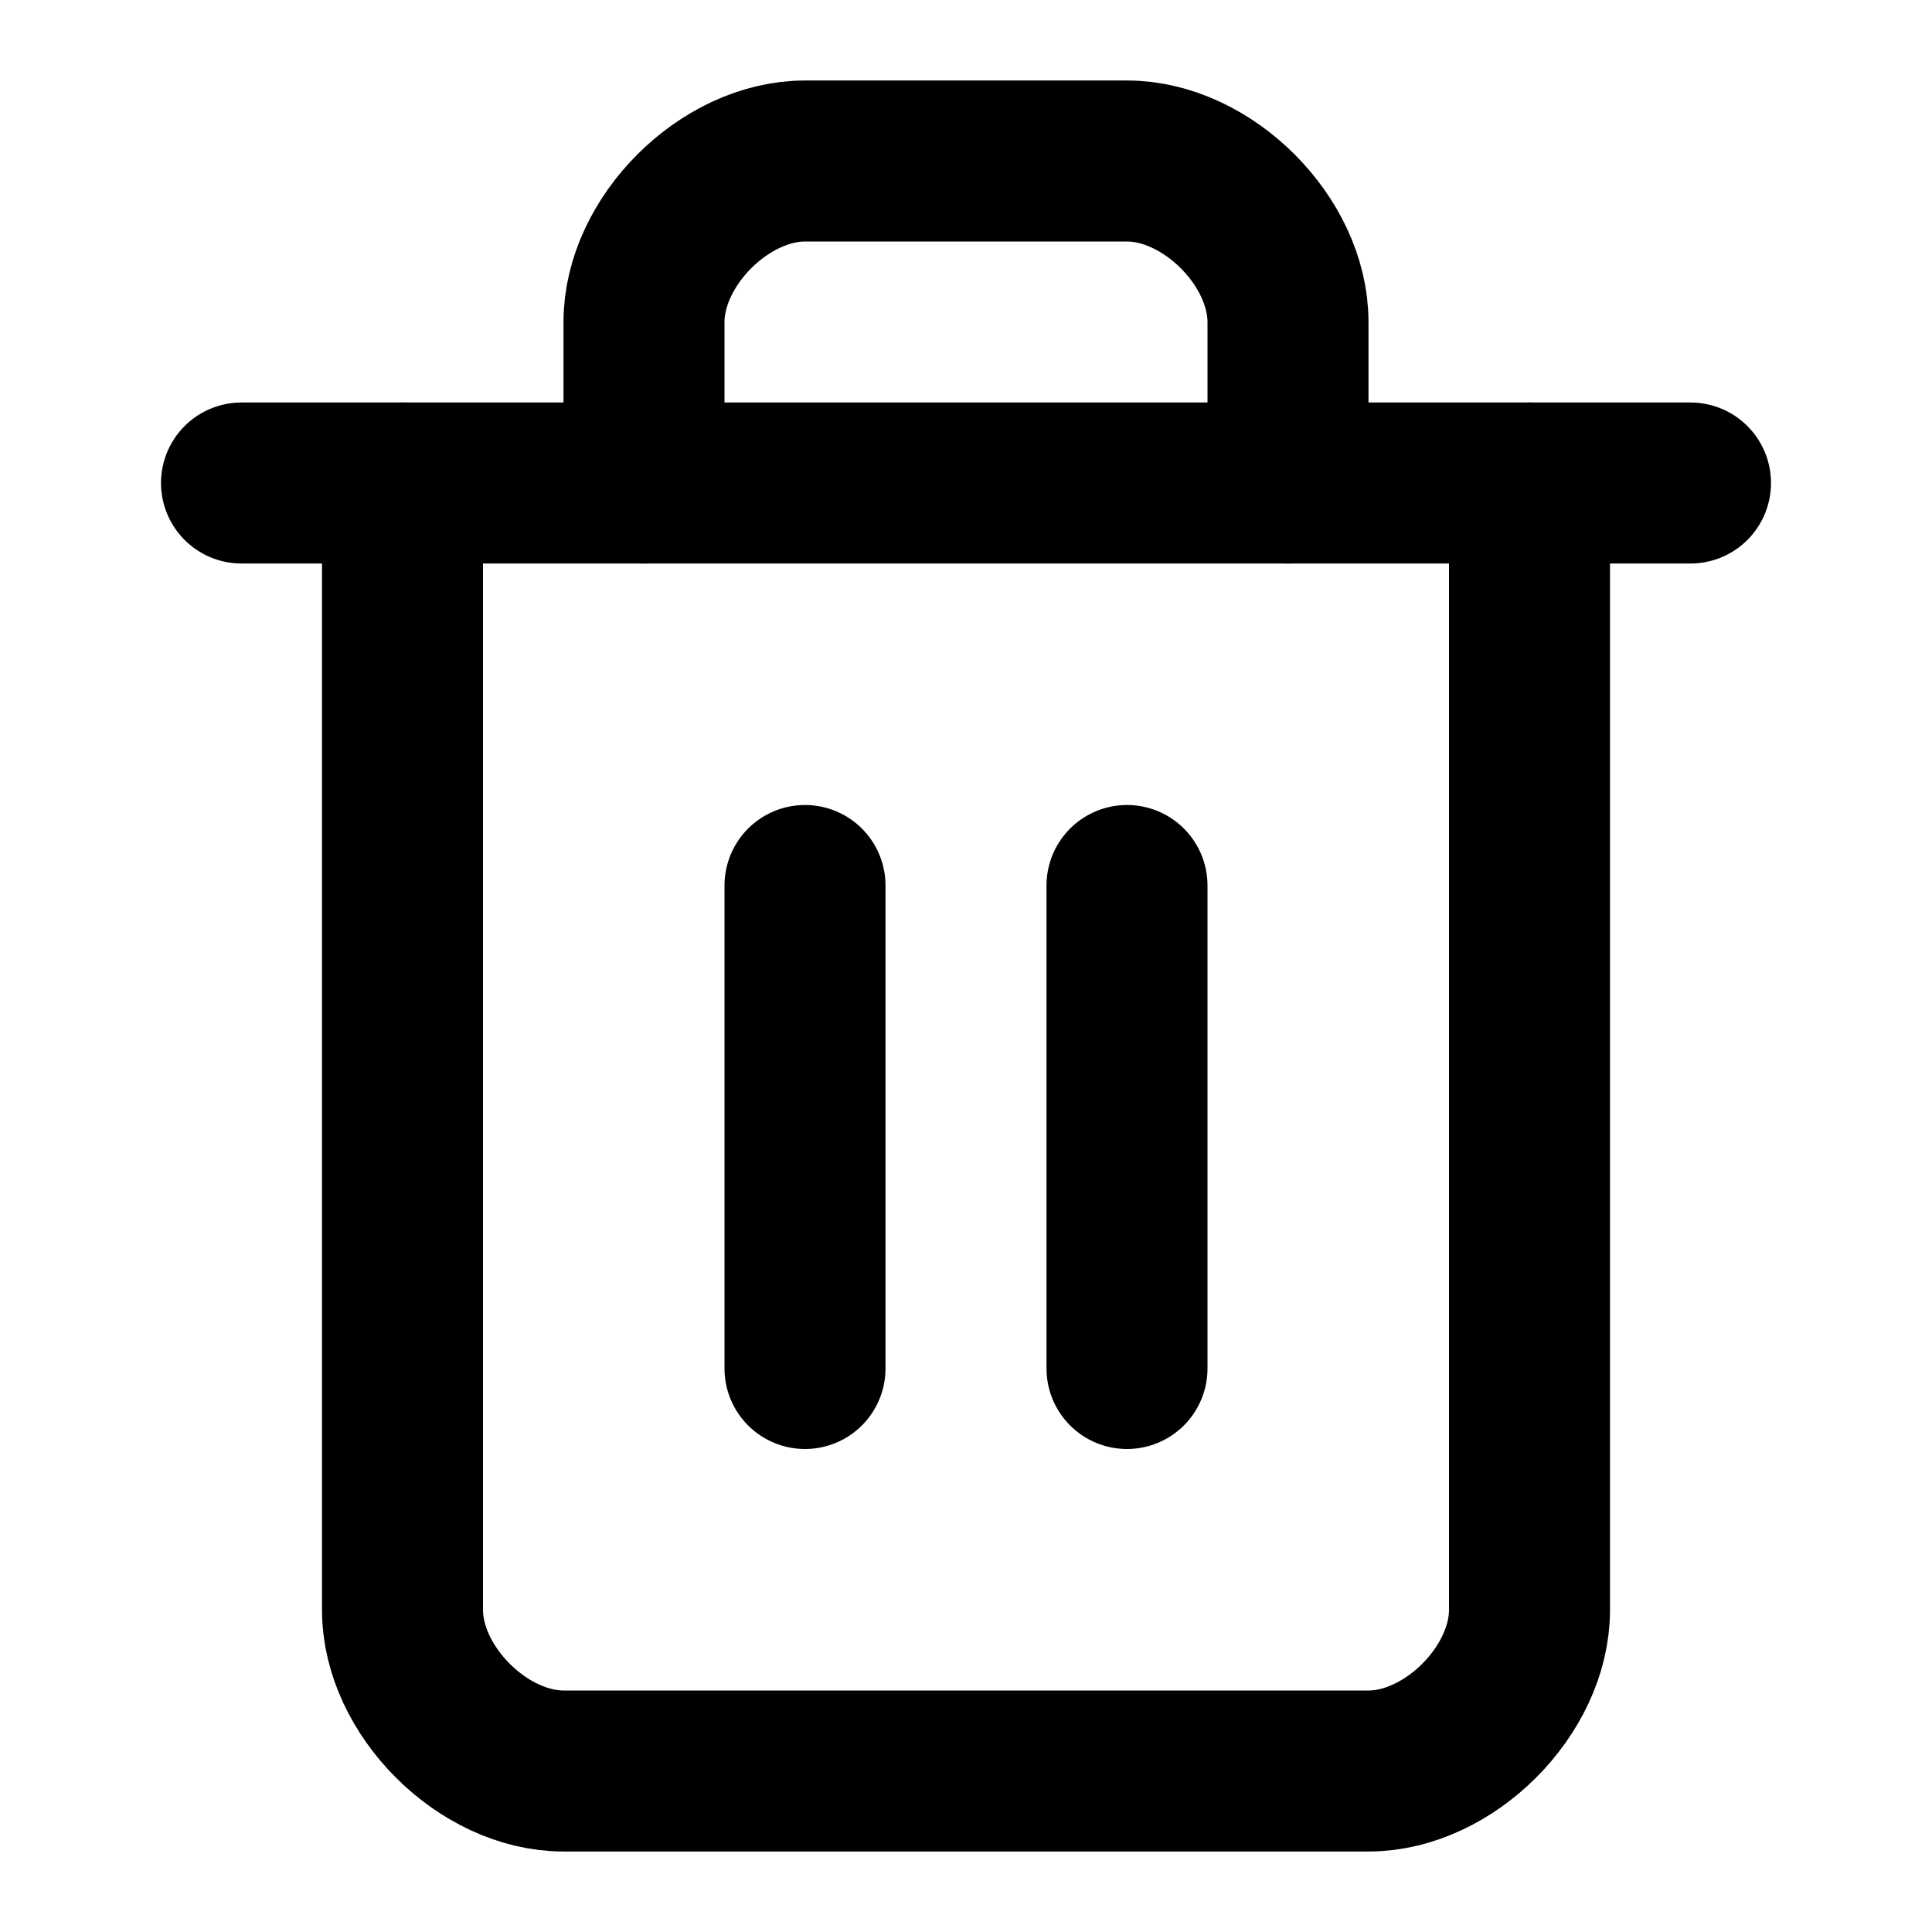
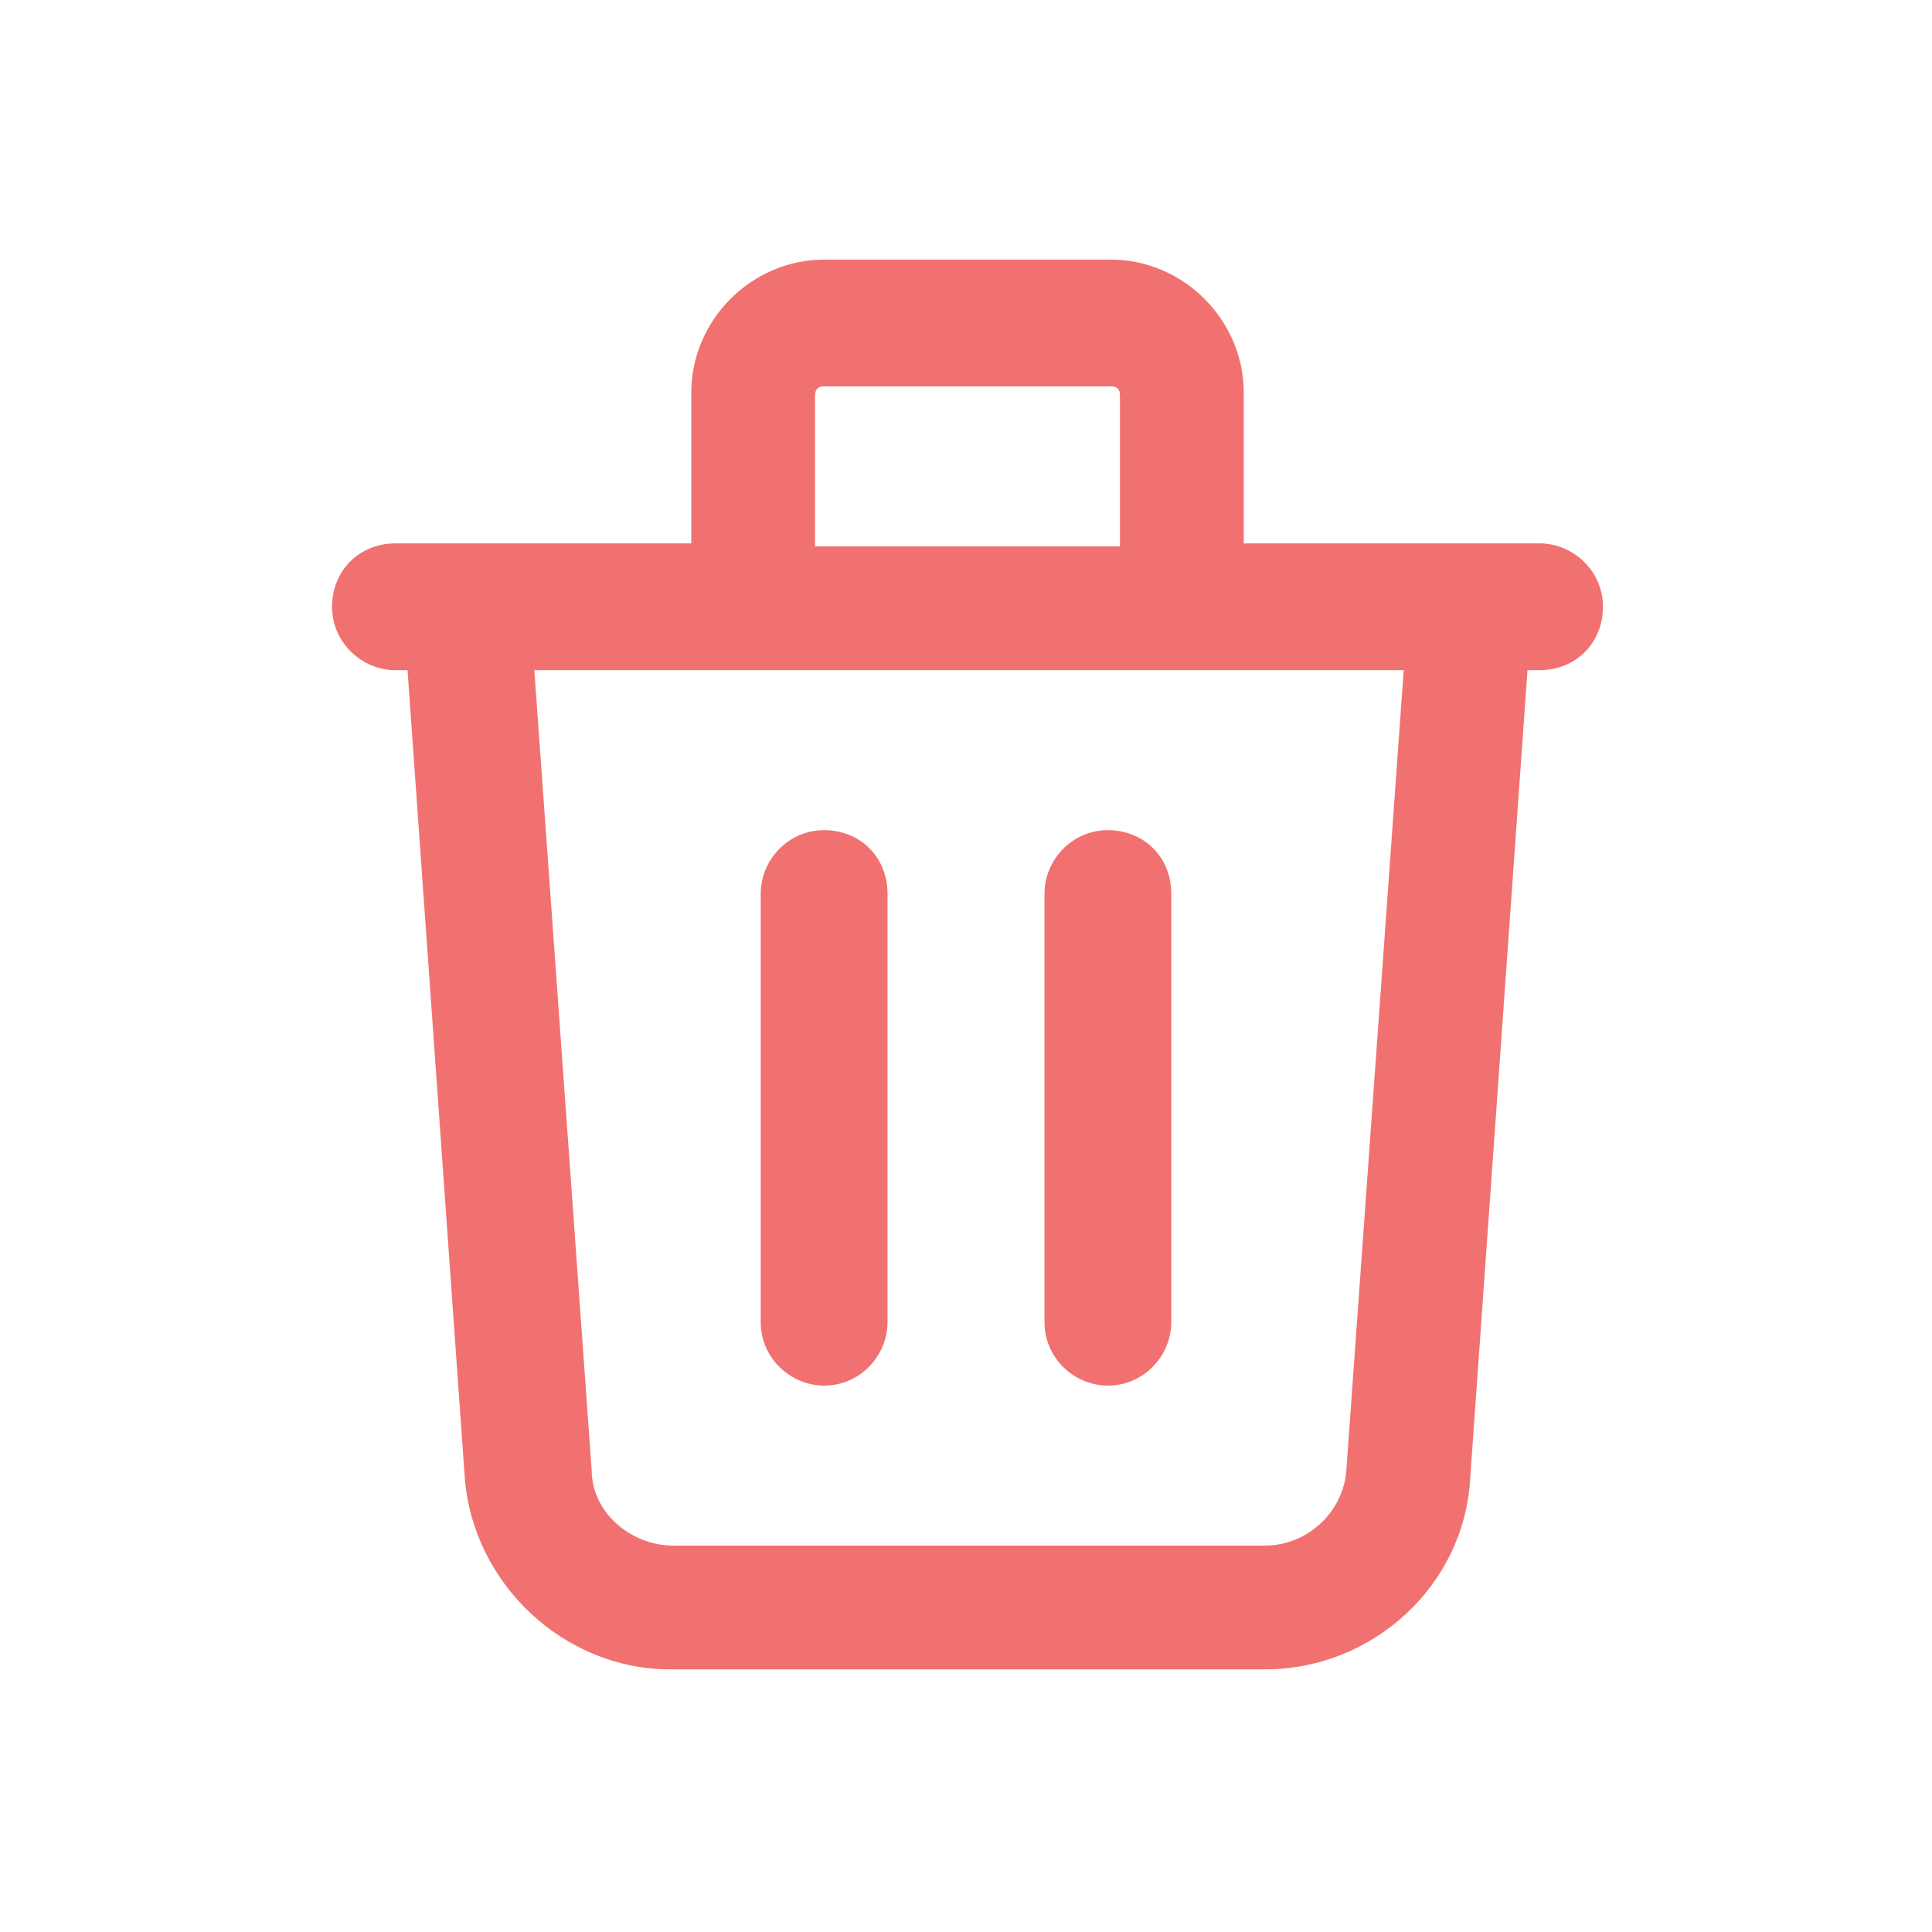
- <svg xmlns="http://www.w3.org/2000/svg" width="24" height="24" viewBox="0 0 24 24" fill="none" stroke="currentColor" stroke-width="2" stroke-linecap="round" stroke-linejoin="round">
-   <path d="M3 6h18" />
-   <path d="M19 6v14c0 1-1 2-2 2H7c-1 0-2-1-2-2V6" />
-   <path d="M8 6V4c0-1 1-2 2-2h4c1 0 2 1 2 2v2" />
-   <line x1="10" y1="11" x2="10" y2="17" />
-   <line x1="14" y1="11" x2="14" y2="17" />
+ <svg xmlns="http://www.w3.org/2000/svg" id="Layer_1" data-name="Layer 1" version="1.1" viewBox="0 0 64 64">
+   <defs>
+     <style>
+       .cls-1 {
+         fill: #f17171;
+         stroke-width: 0px;
+       }
+     </style>
+   </defs>
+   <path class="cls-1" d="M41.8,55.3h-19.6c-3.5,0-6.5-2.8-6.8-6.3l-1.9-26.8h-.4c-1.1,0-2.1-.9-2.1-2.1s.9-2.1,2.1-2.1h9.8v-5c0-2.4,2-4.4,4.4-4.4h9.5c2.4,0,4.4,2,4.4,4.4v5h9.8c1.1,0,2.1.9,2.1,2.1s-.9,2.1-2.1,2.1h-.4l-1.9,26.8c-.2,3.5-3.2,6.3-6.8,6.3ZM17.7,22.2l1.9,26.5c0,1.4,1.3,2.5,2.7,2.5h19.6c1.4,0,2.6-1.1,2.7-2.5l1.9-26.5h-28.7ZM27,18.1h10.1v-5c0-.2-.1-.3-.3-.3h-9.5c-.2,0-.3.1-.3.3v5ZM36.7,45.9c-1.1,0-2.1-.9-2.1-2.1v-14.2c0-1.1.9-2.1,2.1-2.1s2.1.9,2.1,2.1v14.2c0,1.1-.9,2.1-2.1,2.1ZM27.3,45.9c-1.1,0-2.1-.9-2.1-2.1v-14.2c0-1.1.9-2.1,2.1-2.1s2.1.9,2.1,2.1v14.2c0,1.1-.9,2.1-2.1,2.1Z" />
</svg>
